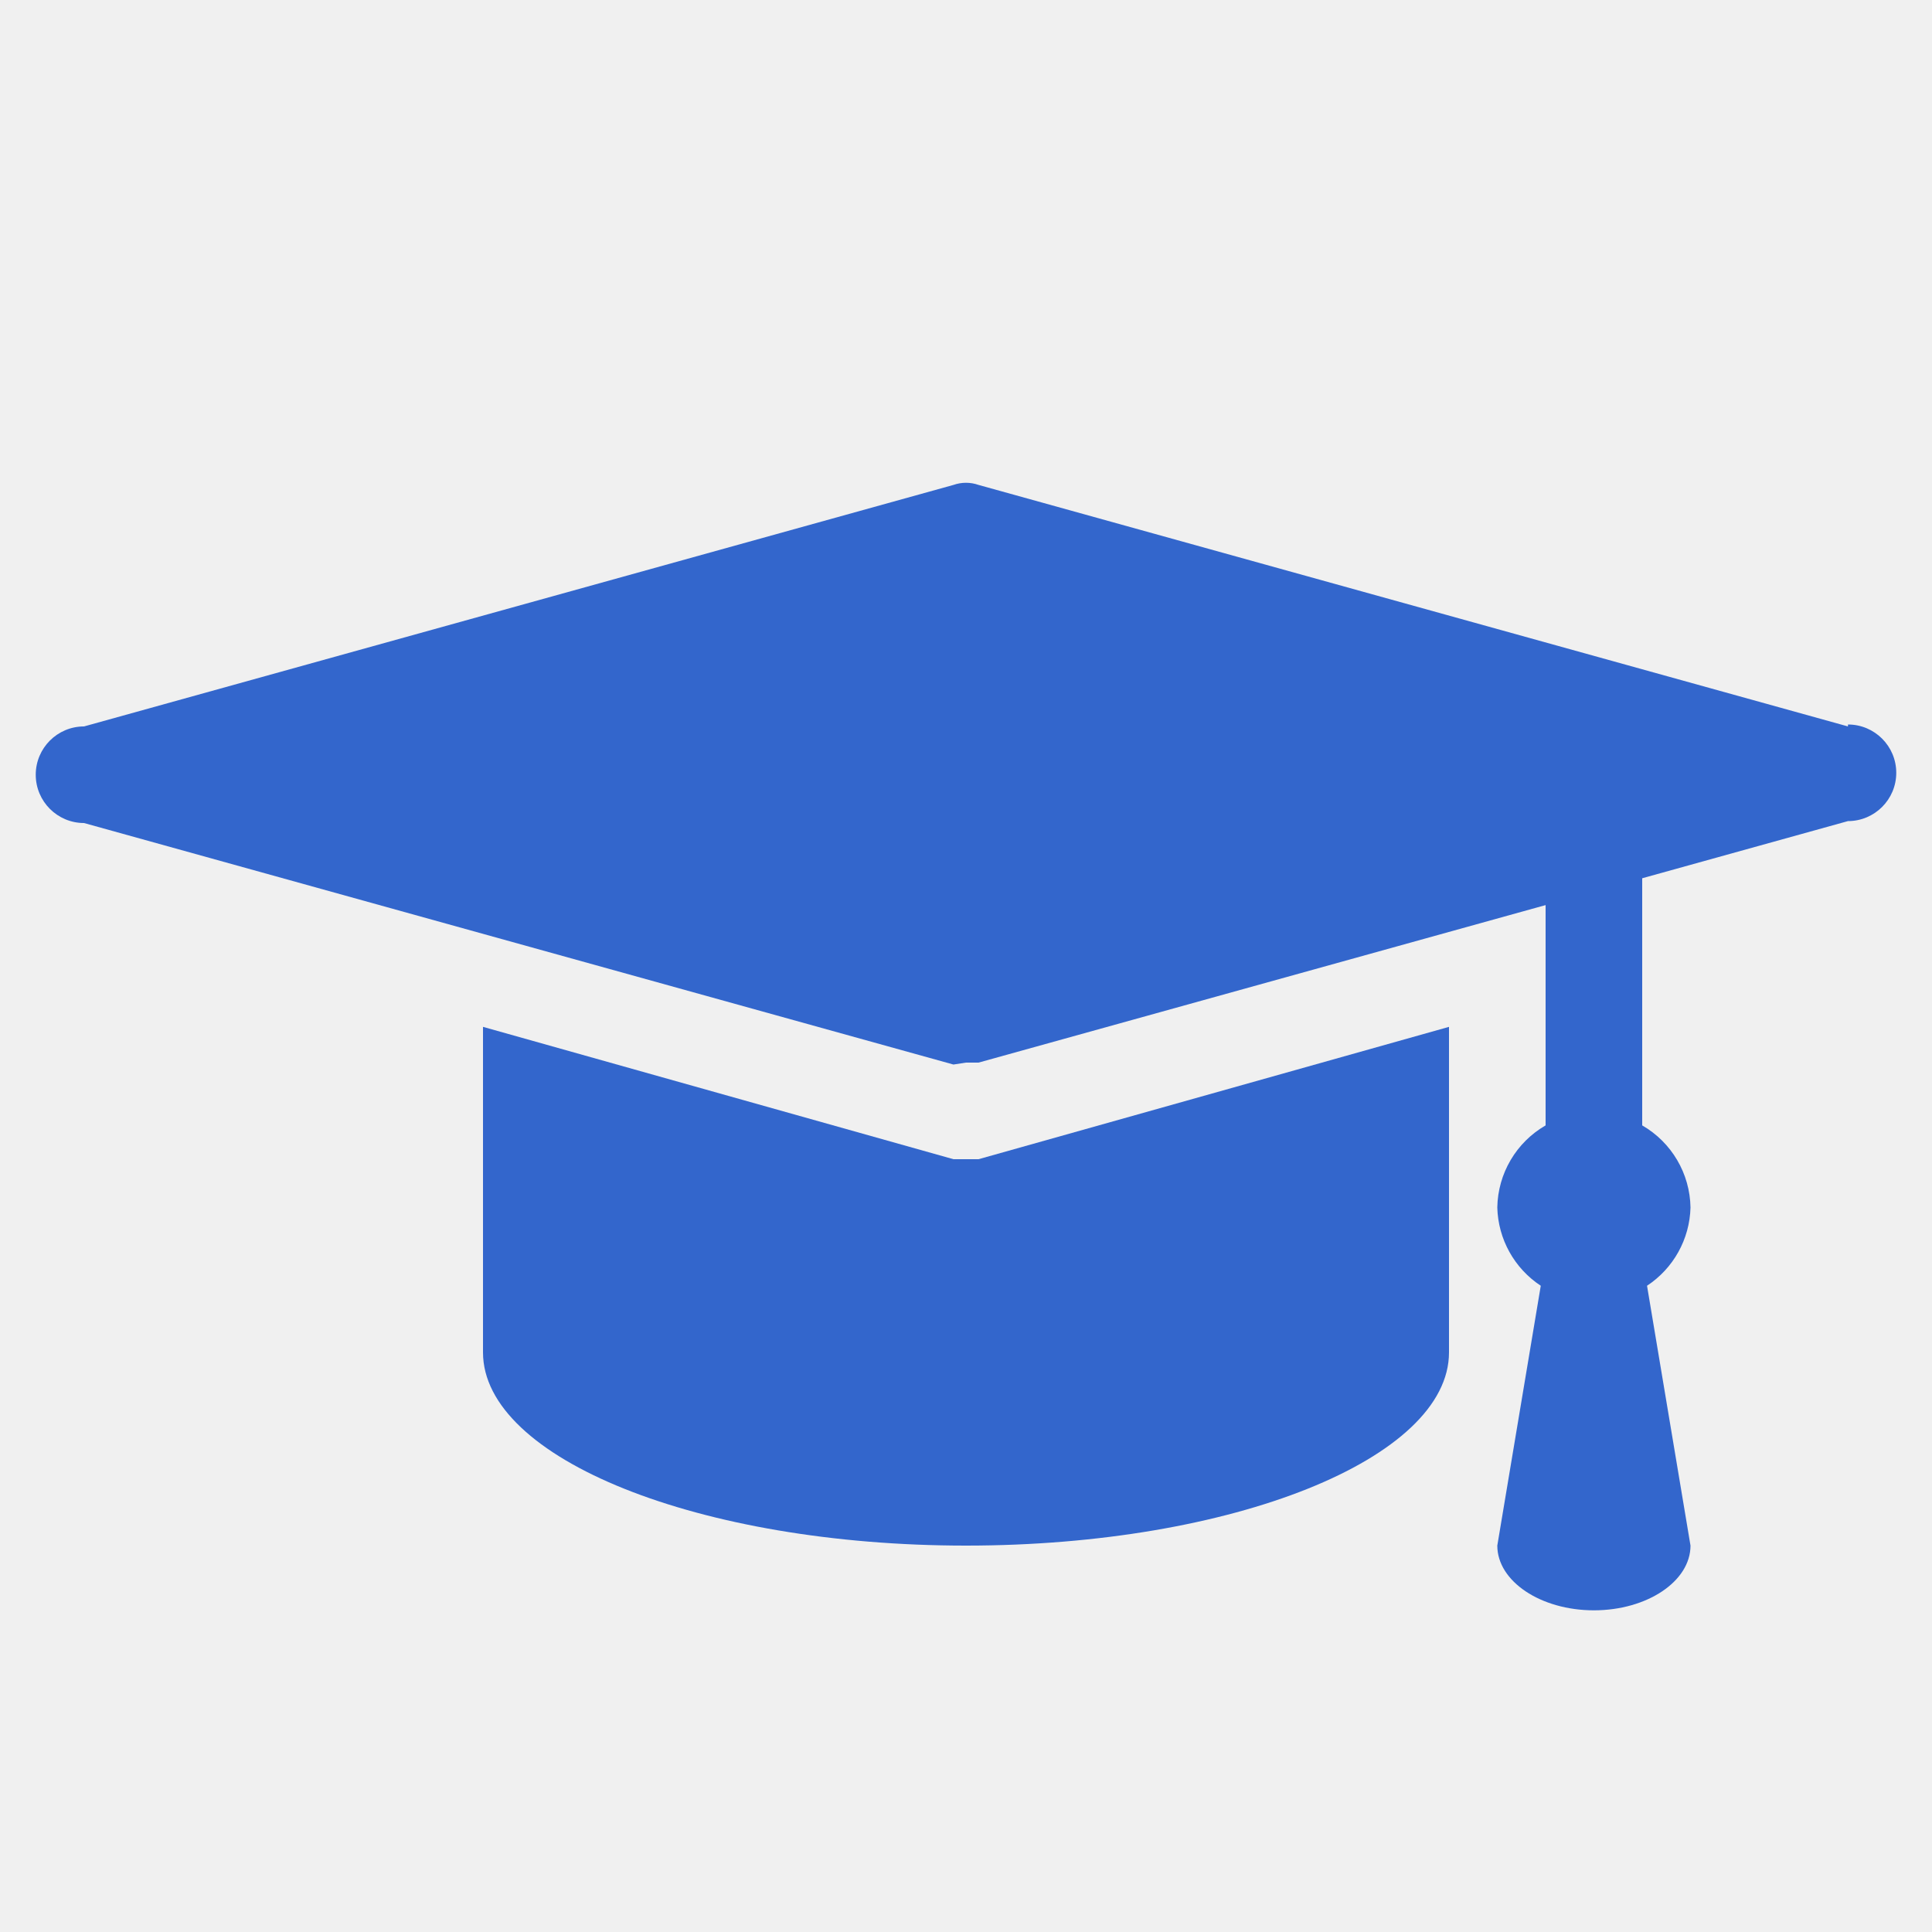
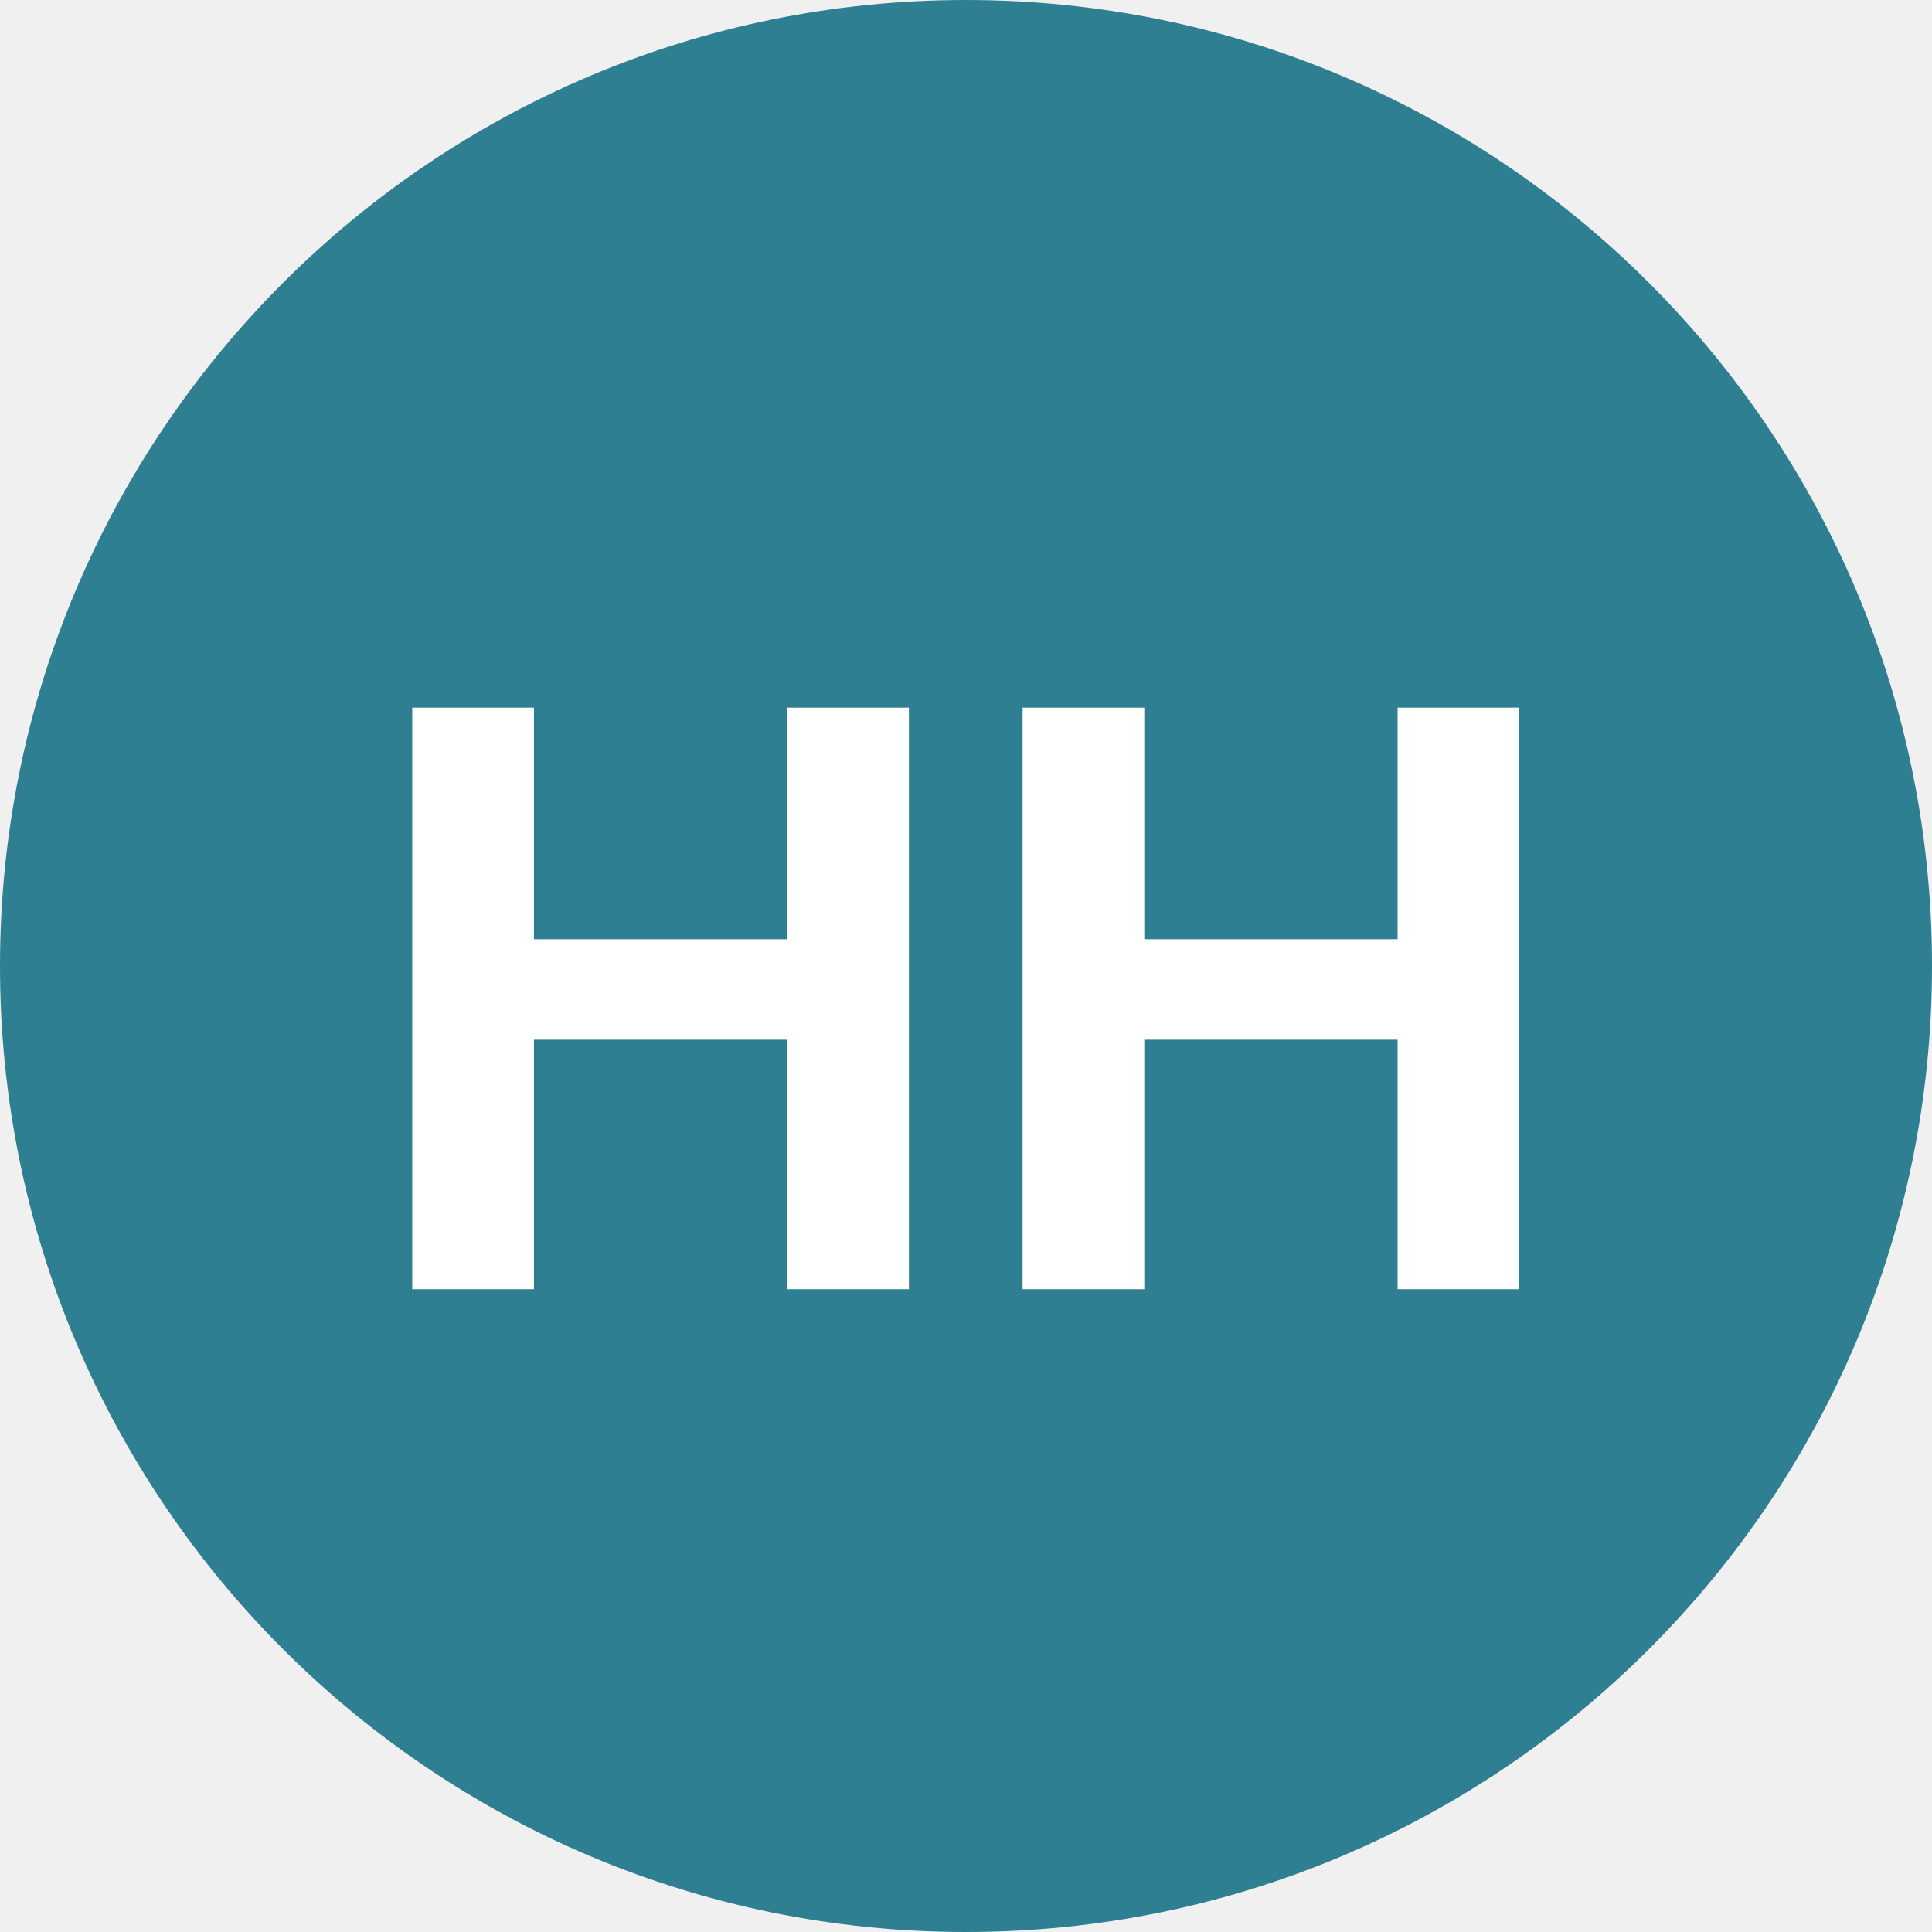
- <svg xmlns="http://www.w3.org/2000/svg" viewBox="2 2 20 20">
-   <path d="M12.13,14,12,14l-.13,0L7,12.63V16c0,1.1,2.24,2,5,2s5-.9,5-2V12.63Z" fill="#36c" />
-   <path d="M21.13,9.52l-9-2.5a.39.39,0,0,0-.26,0l-9,2.5a.5.5,0,0,0,0,1l9,2.5L12,13l.13,0,9-2.5a.5.5,0,0,0,0-1Z" fill="#36c" />
-   <path d="M19.5,14.5a1,1,0,0,0-.5-.85V10H18v3.65a1,1,0,0,0-.5.85,1,1,0,0,0,.45.81L17.5,18c0,.37.45.67,1,.67s1-.3,1-.67l-.45-2.69A1,1,0,0,0,19.5,14.5Z" fill="#36c" />
+ <svg xmlns="http://www.w3.org/2000/svg" viewBox="0 0 64 64">
+   <circle cx="32" cy="32" r="32" fill="#2f7f93" />
+   <text x="32" y="33" text-anchor="middle" dominant-baseline="central" font-family="Arial, Helvetica, sans-serif" font-weight="700" font-size="28" fill="#fff">HH</text>
</svg>
